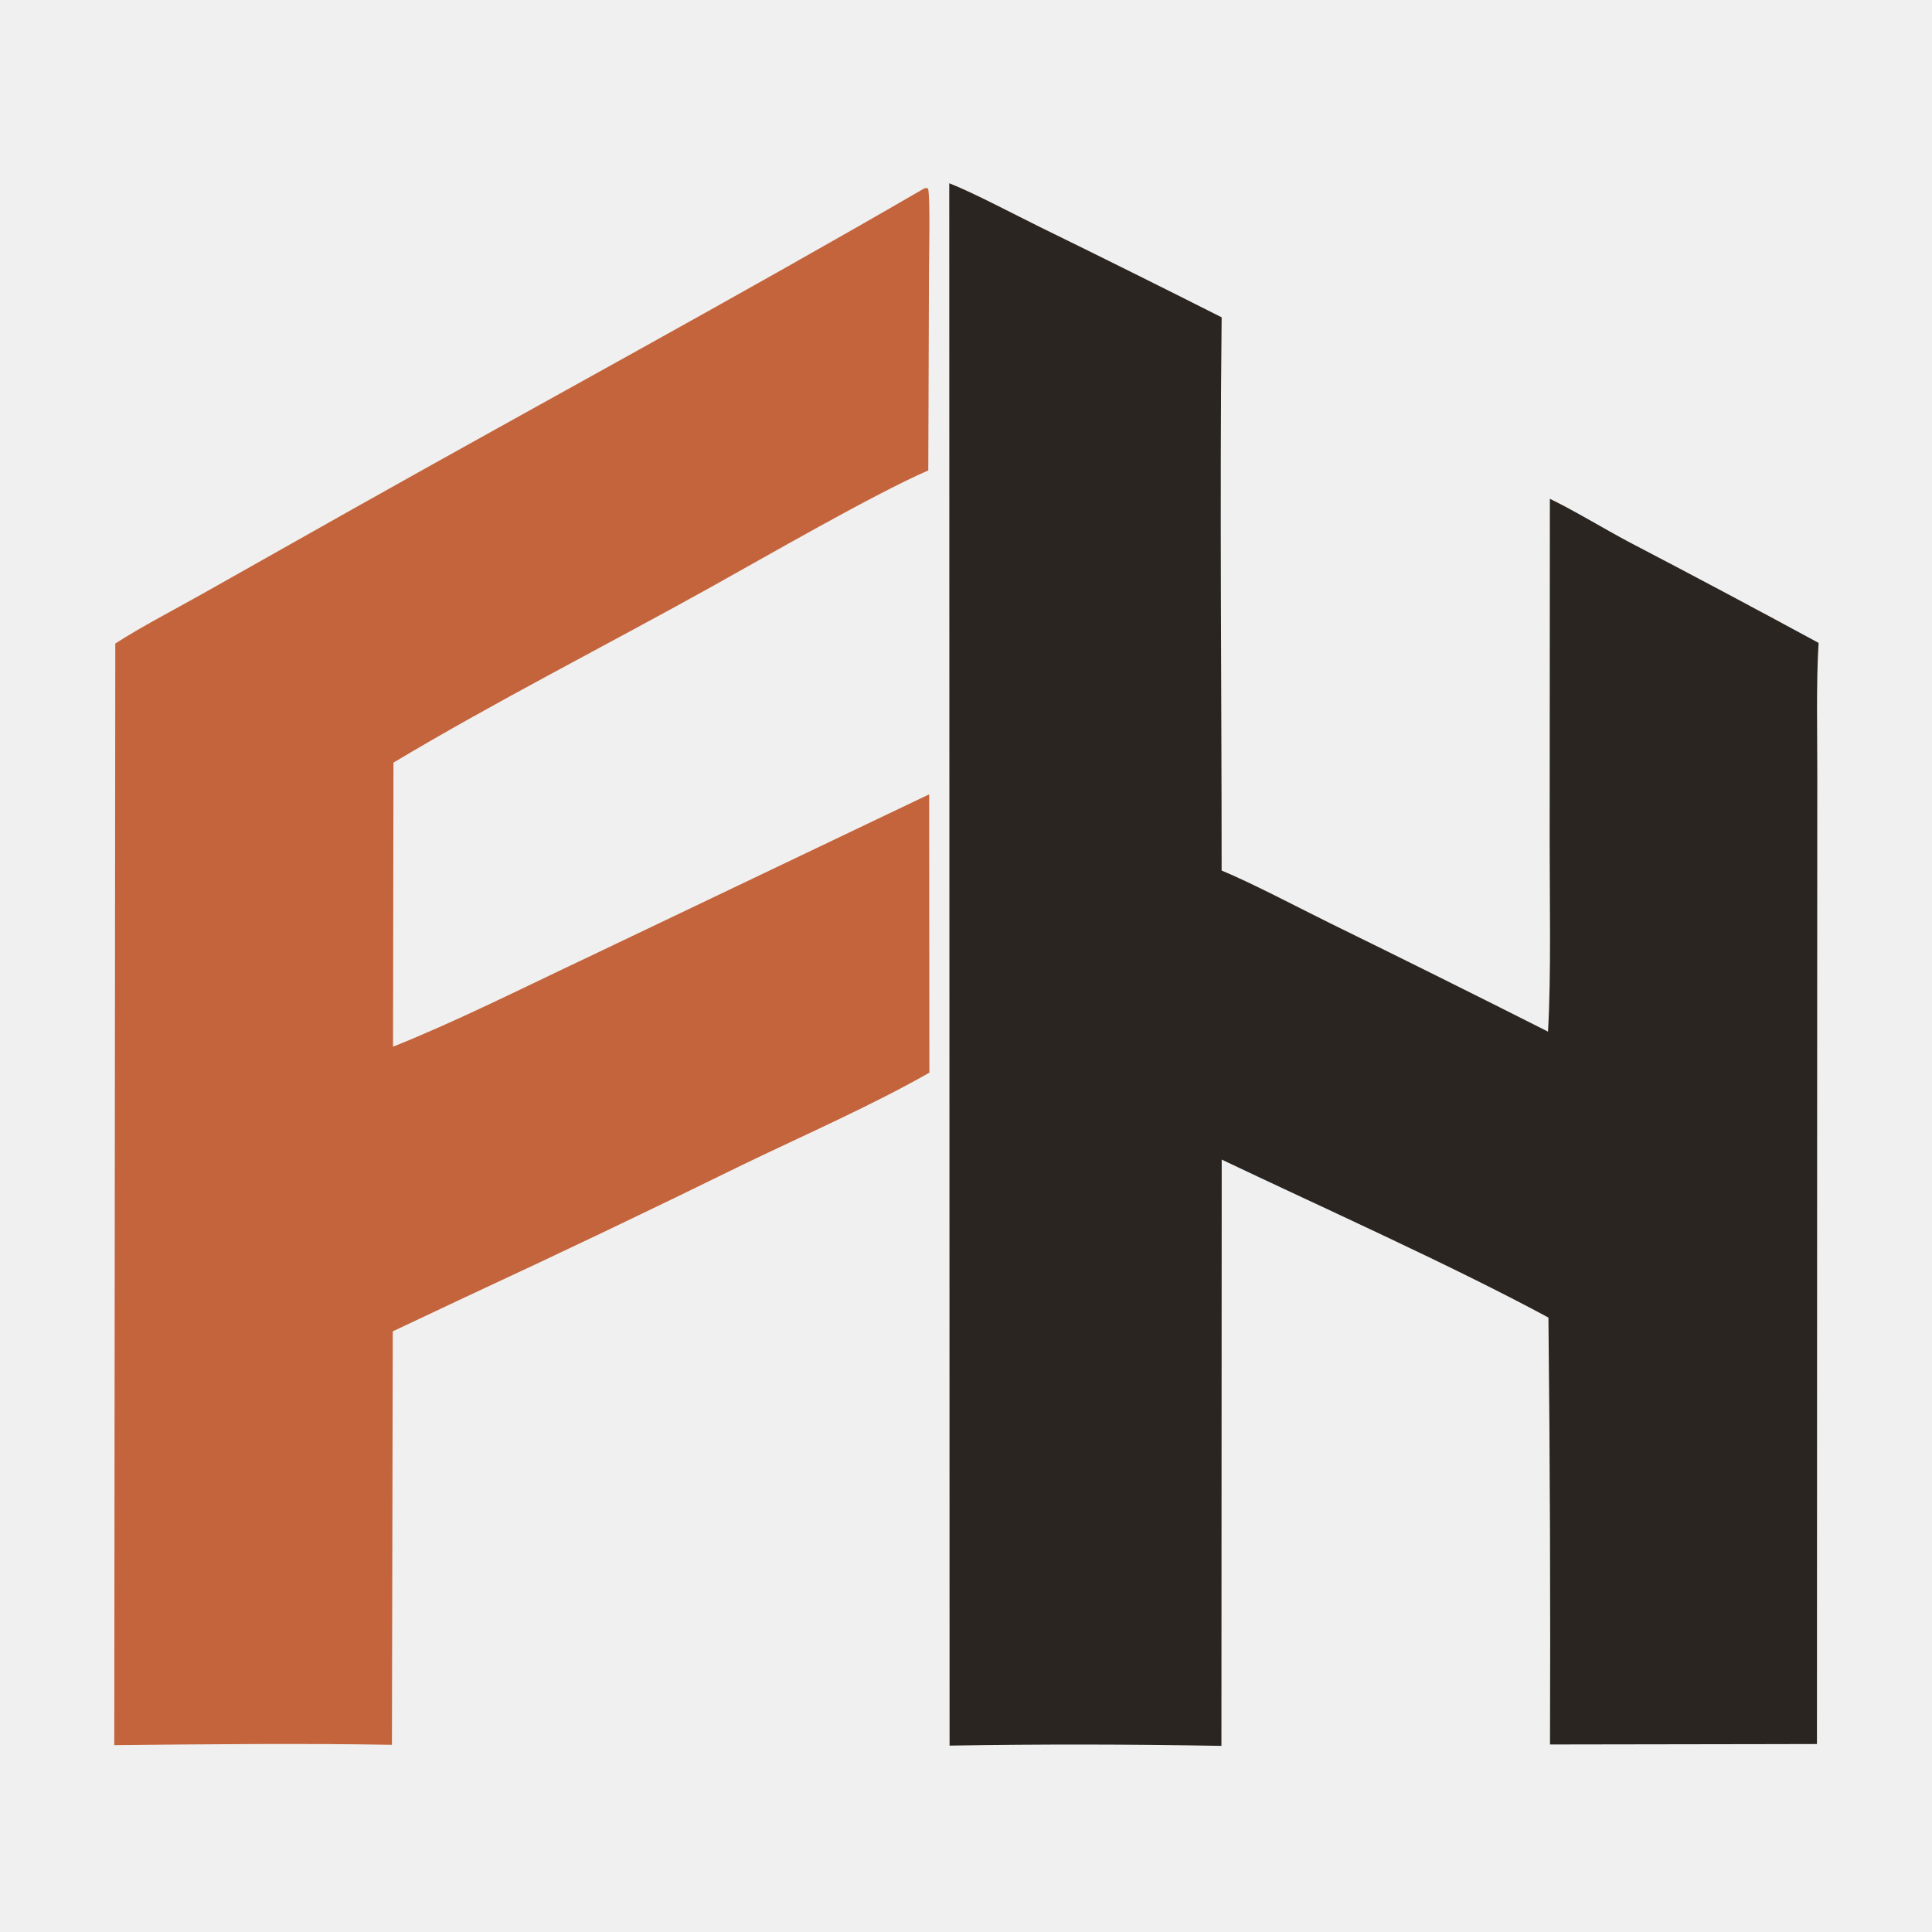
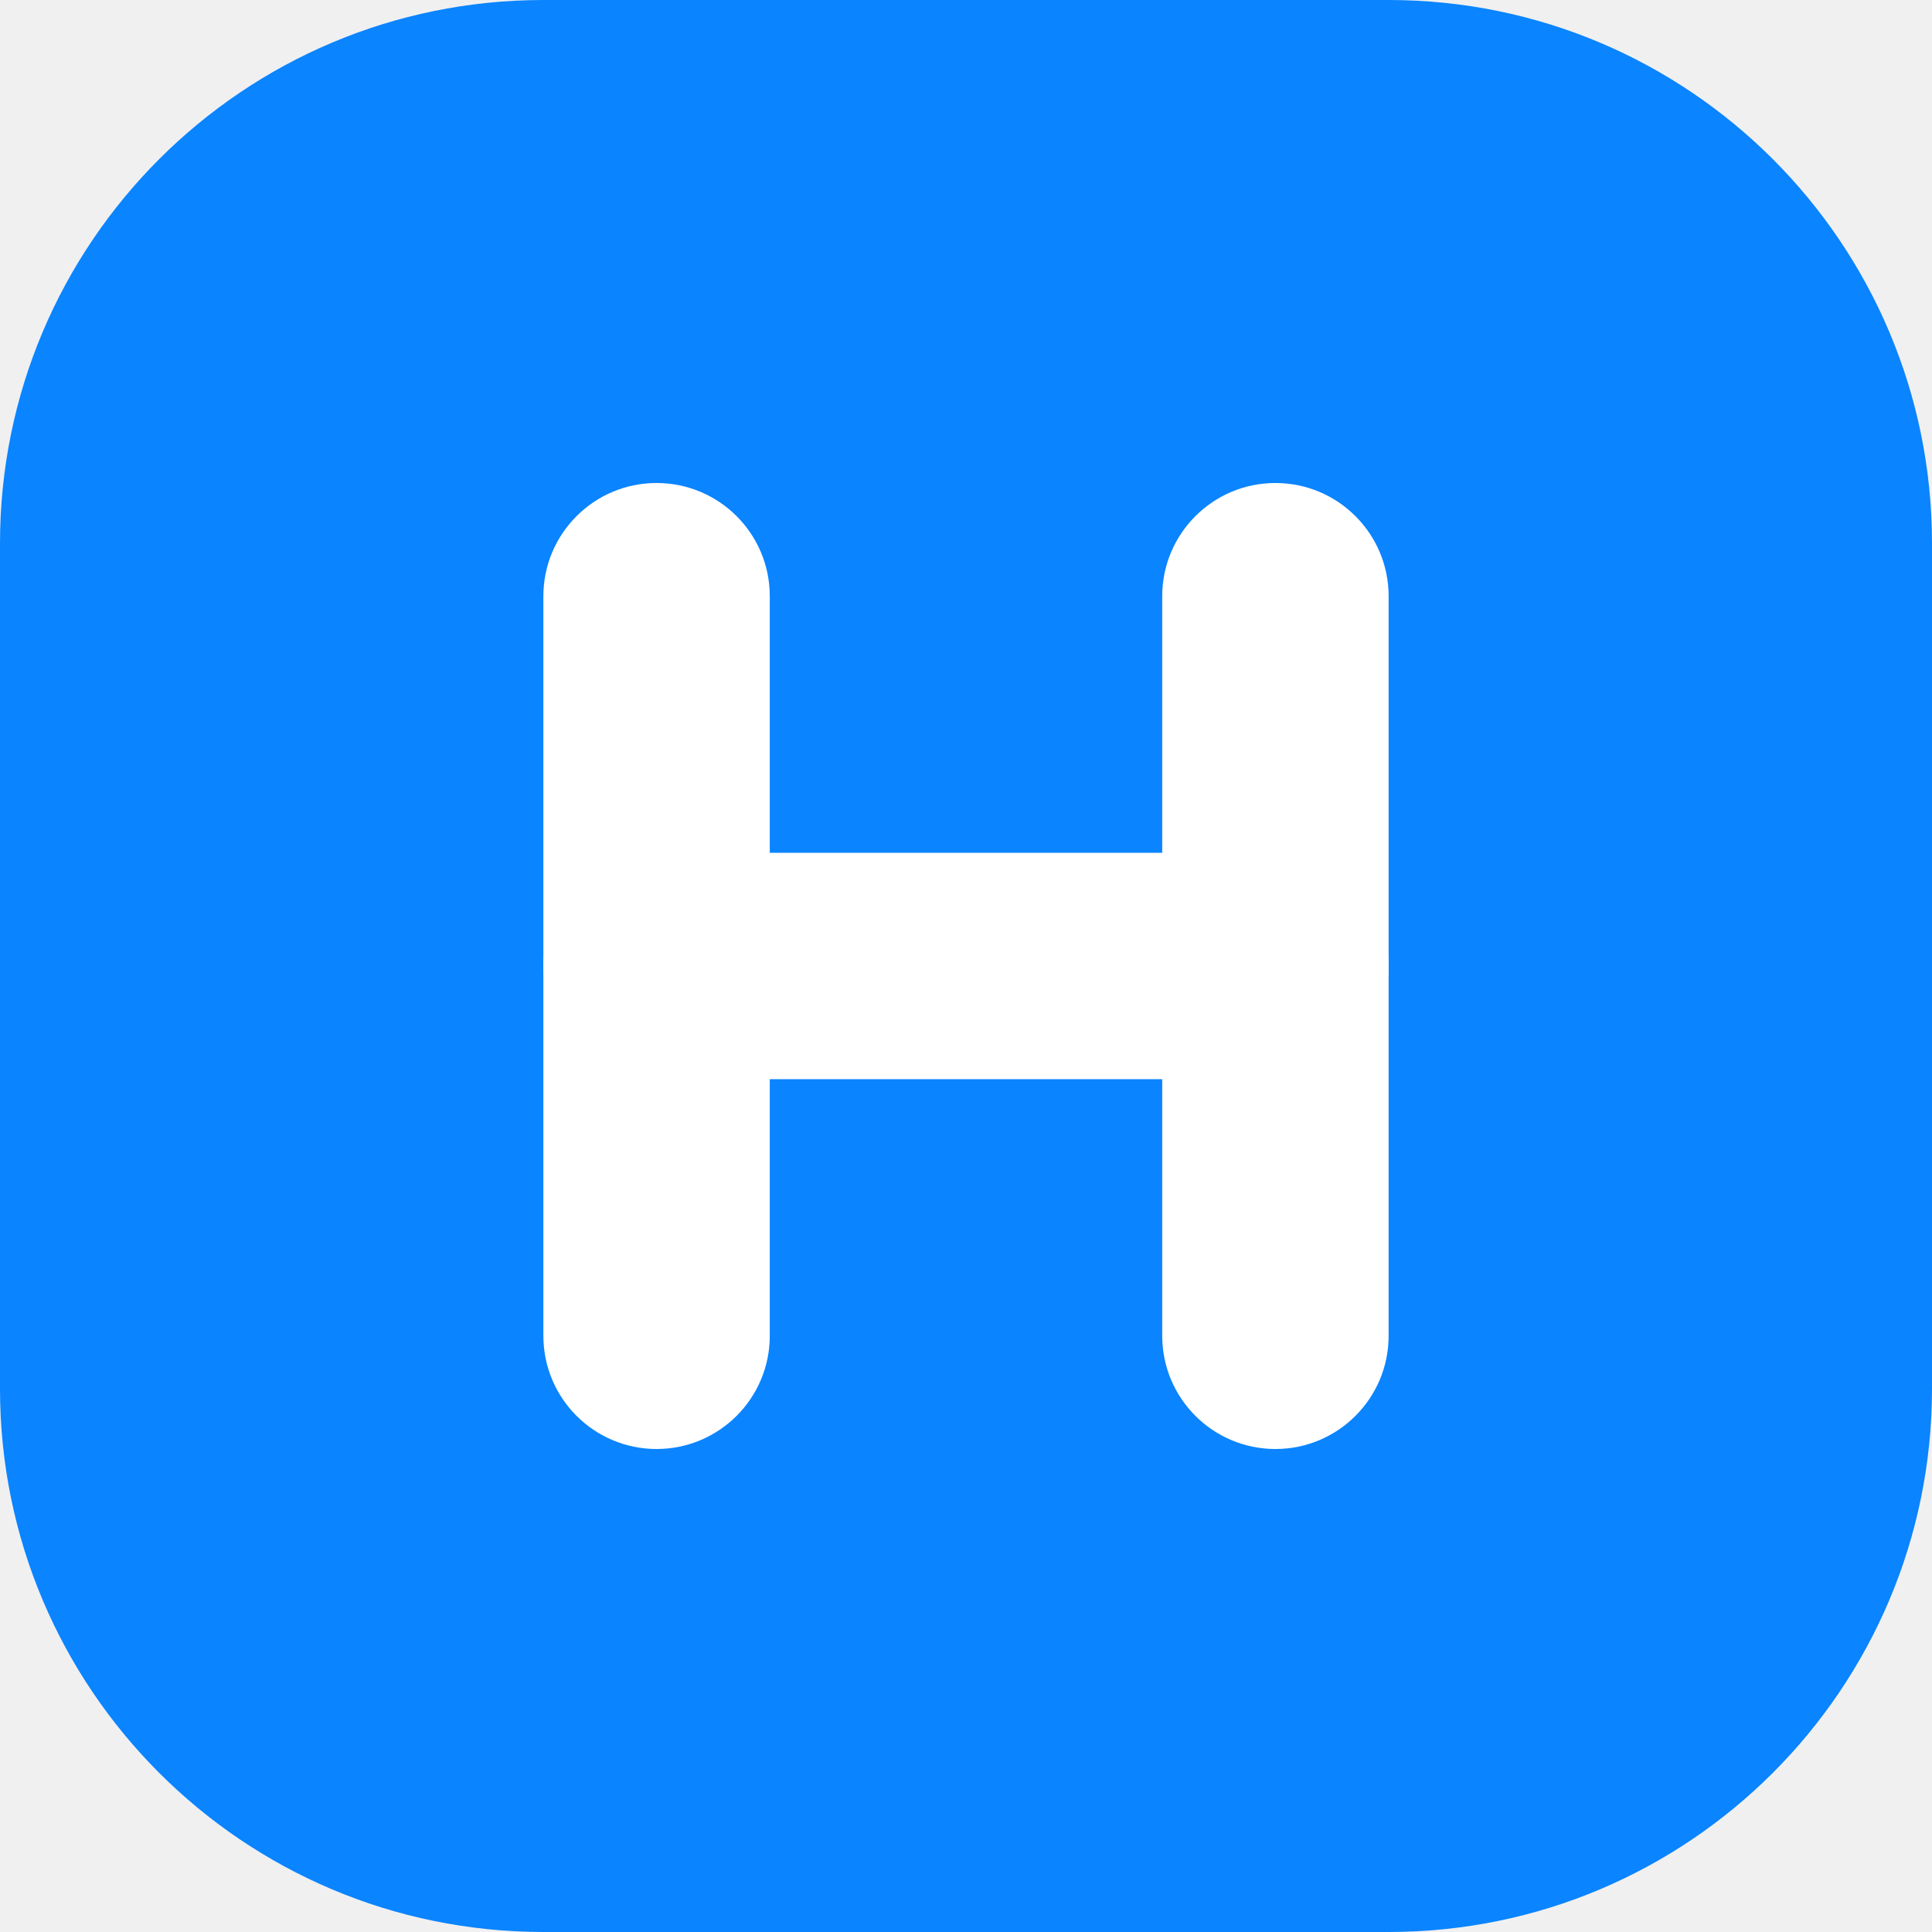
- <svg xmlns="http://www.w3.org/2000/svg" version="1.1" style="display: block;" viewBox="680 683 688 688" width="1024" height="1024" preserveAspectRatio="xMidYMid meet">
-   <path transform="translate(0,0)" fill="rgb(42,37,32)" d="M 1018.04 748.256 C 1026.74 751.674 1041.43 759.47 1050.56 763.954 C 1072.12 774.503 1093.61 785.185 1115.04 796.002 C 1114.33 861.211 1115.04 927.694 1115.03 993.003 C 1125.83 997.462 1142.84 1006.44 1153.78 1011.83 C 1179.69 1024.52 1205.51 1037.37 1231.26 1050.37 C 1232.43 1029.7 1231.82 1003.06 1231.85 982.009 L 1231.92 860.63 C 1240.29 864.637 1251.39 871.405 1260.1 876.021 C 1282.71 887.813 1305.21 899.787 1327.62 911.944 C 1326.72 925.762 1327.18 945.209 1327.15 959.315 L 1327.11 1045.81 L 1327.03 1304.06 L 1308.5 1304.1 L 1231.97 1304.22 C 1232.15 1253.55 1231.96 1202.88 1231.41 1152.2 C 1197.37 1133.8 1150.75 1112.93 1115.06 1095.94 L 1114.96 1304.72 C 1082.7 1304.13 1050.42 1304.09 1018.15 1304.62 L 1018.04 748.256 z" />
-   <path transform="translate(0,0)" fill="rgb(196,100,60)" d="M 1009.31 749.989 L 1010.5 750.089 C 1011.32 753.767 1010.84 773.823 1010.82 778.964 L 1010.57 850.518 C 991.33 858.872 951.975 881.618 932.672 892.35 C 896.162 912.648 855.431 933.39 820.118 954.575 L 819.96 1055.74 C 842.932 1046.54 865.97 1034.9 888.406 1024.33 L 1010.88 965.868 L 1010.96 1064.98 C 991.141 1076.32 965.867 1087.47 945.022 1097.51 C 912.039 1113.71 878.874 1129.54 845.533 1145 L 819.87 1157.1 L 819.57 1304.34 C 787.463 1303.78 752.8 1304.13 720.691 1304.46 L 721.056 912.174 C 730.147 906.278 742.174 900.052 751.832 894.61 L 805.576 864.301 C 872.834 826.468 942.77 788.599 1009.31 749.989 z" />
+ <svg xmlns="http://www.w3.org/2000/svg" viewBox="0 0 64 64" role="img" aria-label="Hearth">
+   <rect width="64" height="64" rx="18" fill="#0A84FF" />
+   <g fill="#FFFFFF">
+     <rect x="18" y="16" width="7.5" height="32" rx="3.75" />
+     <rect x="38.5" y="16" width="7.5" height="32" rx="3.75" />
+     <rect x="18" y="28.25" width="28" height="7.5" rx="3.75" />
+   </g>
</svg>
